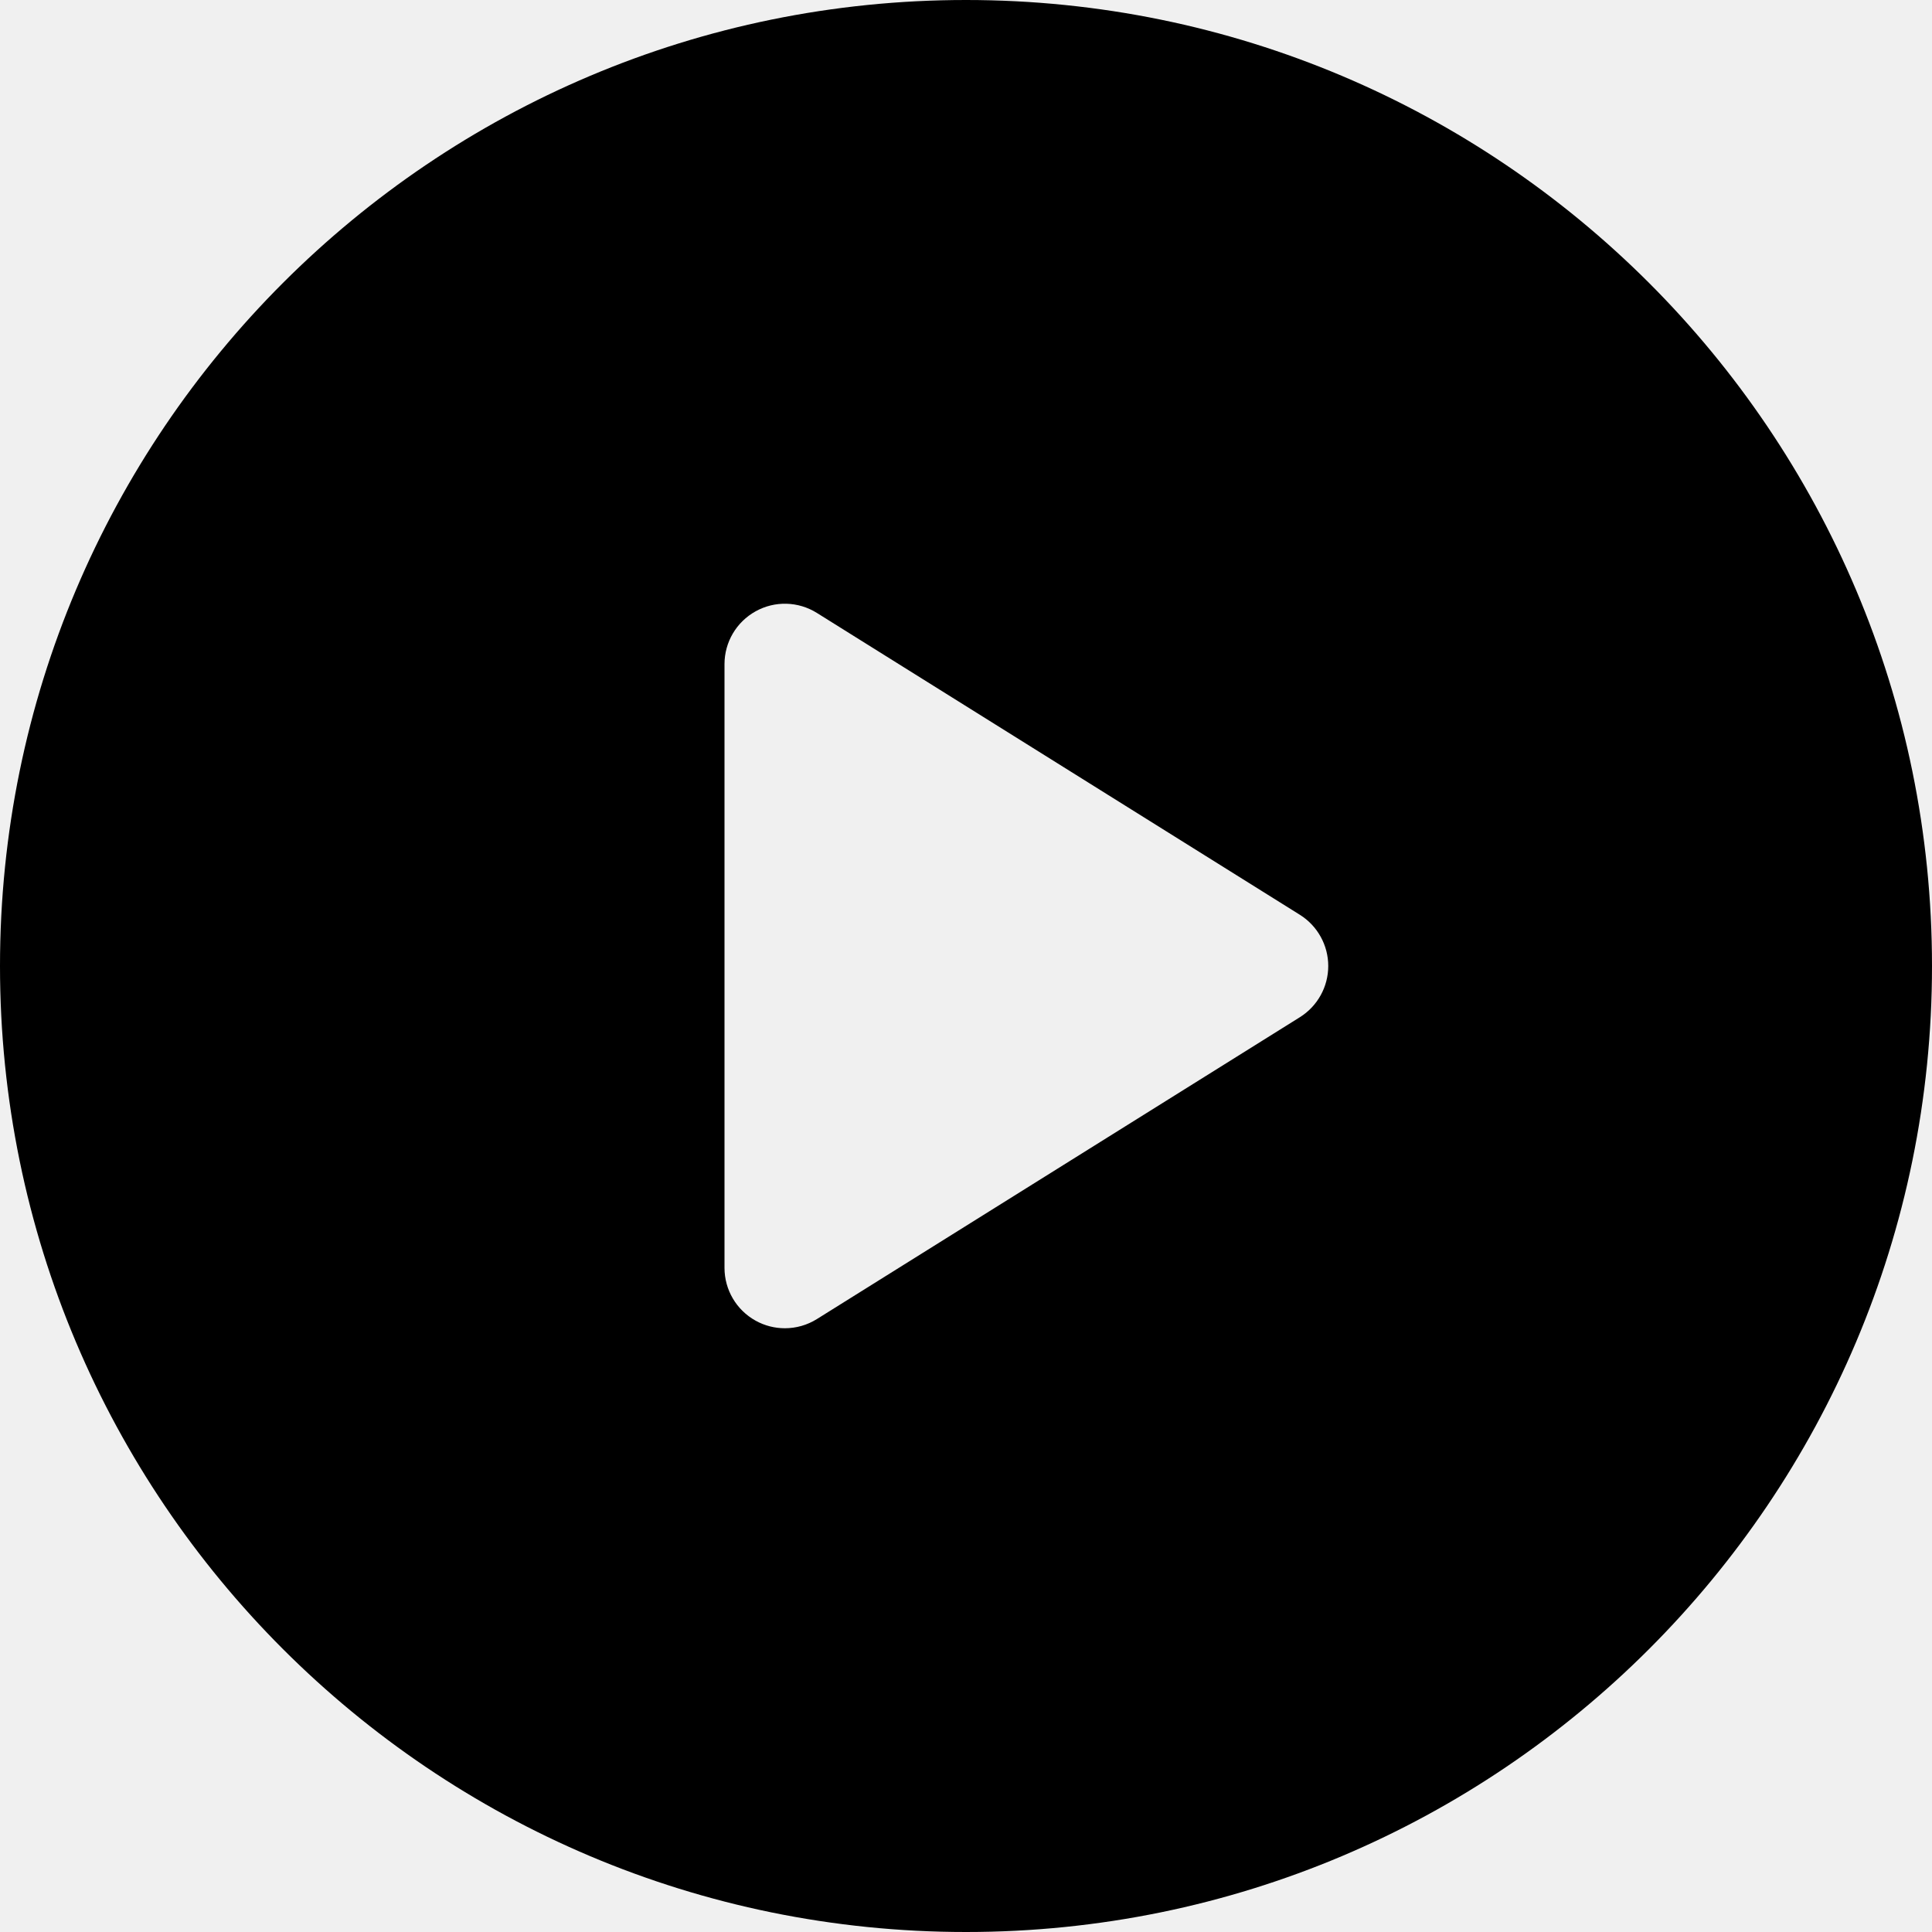
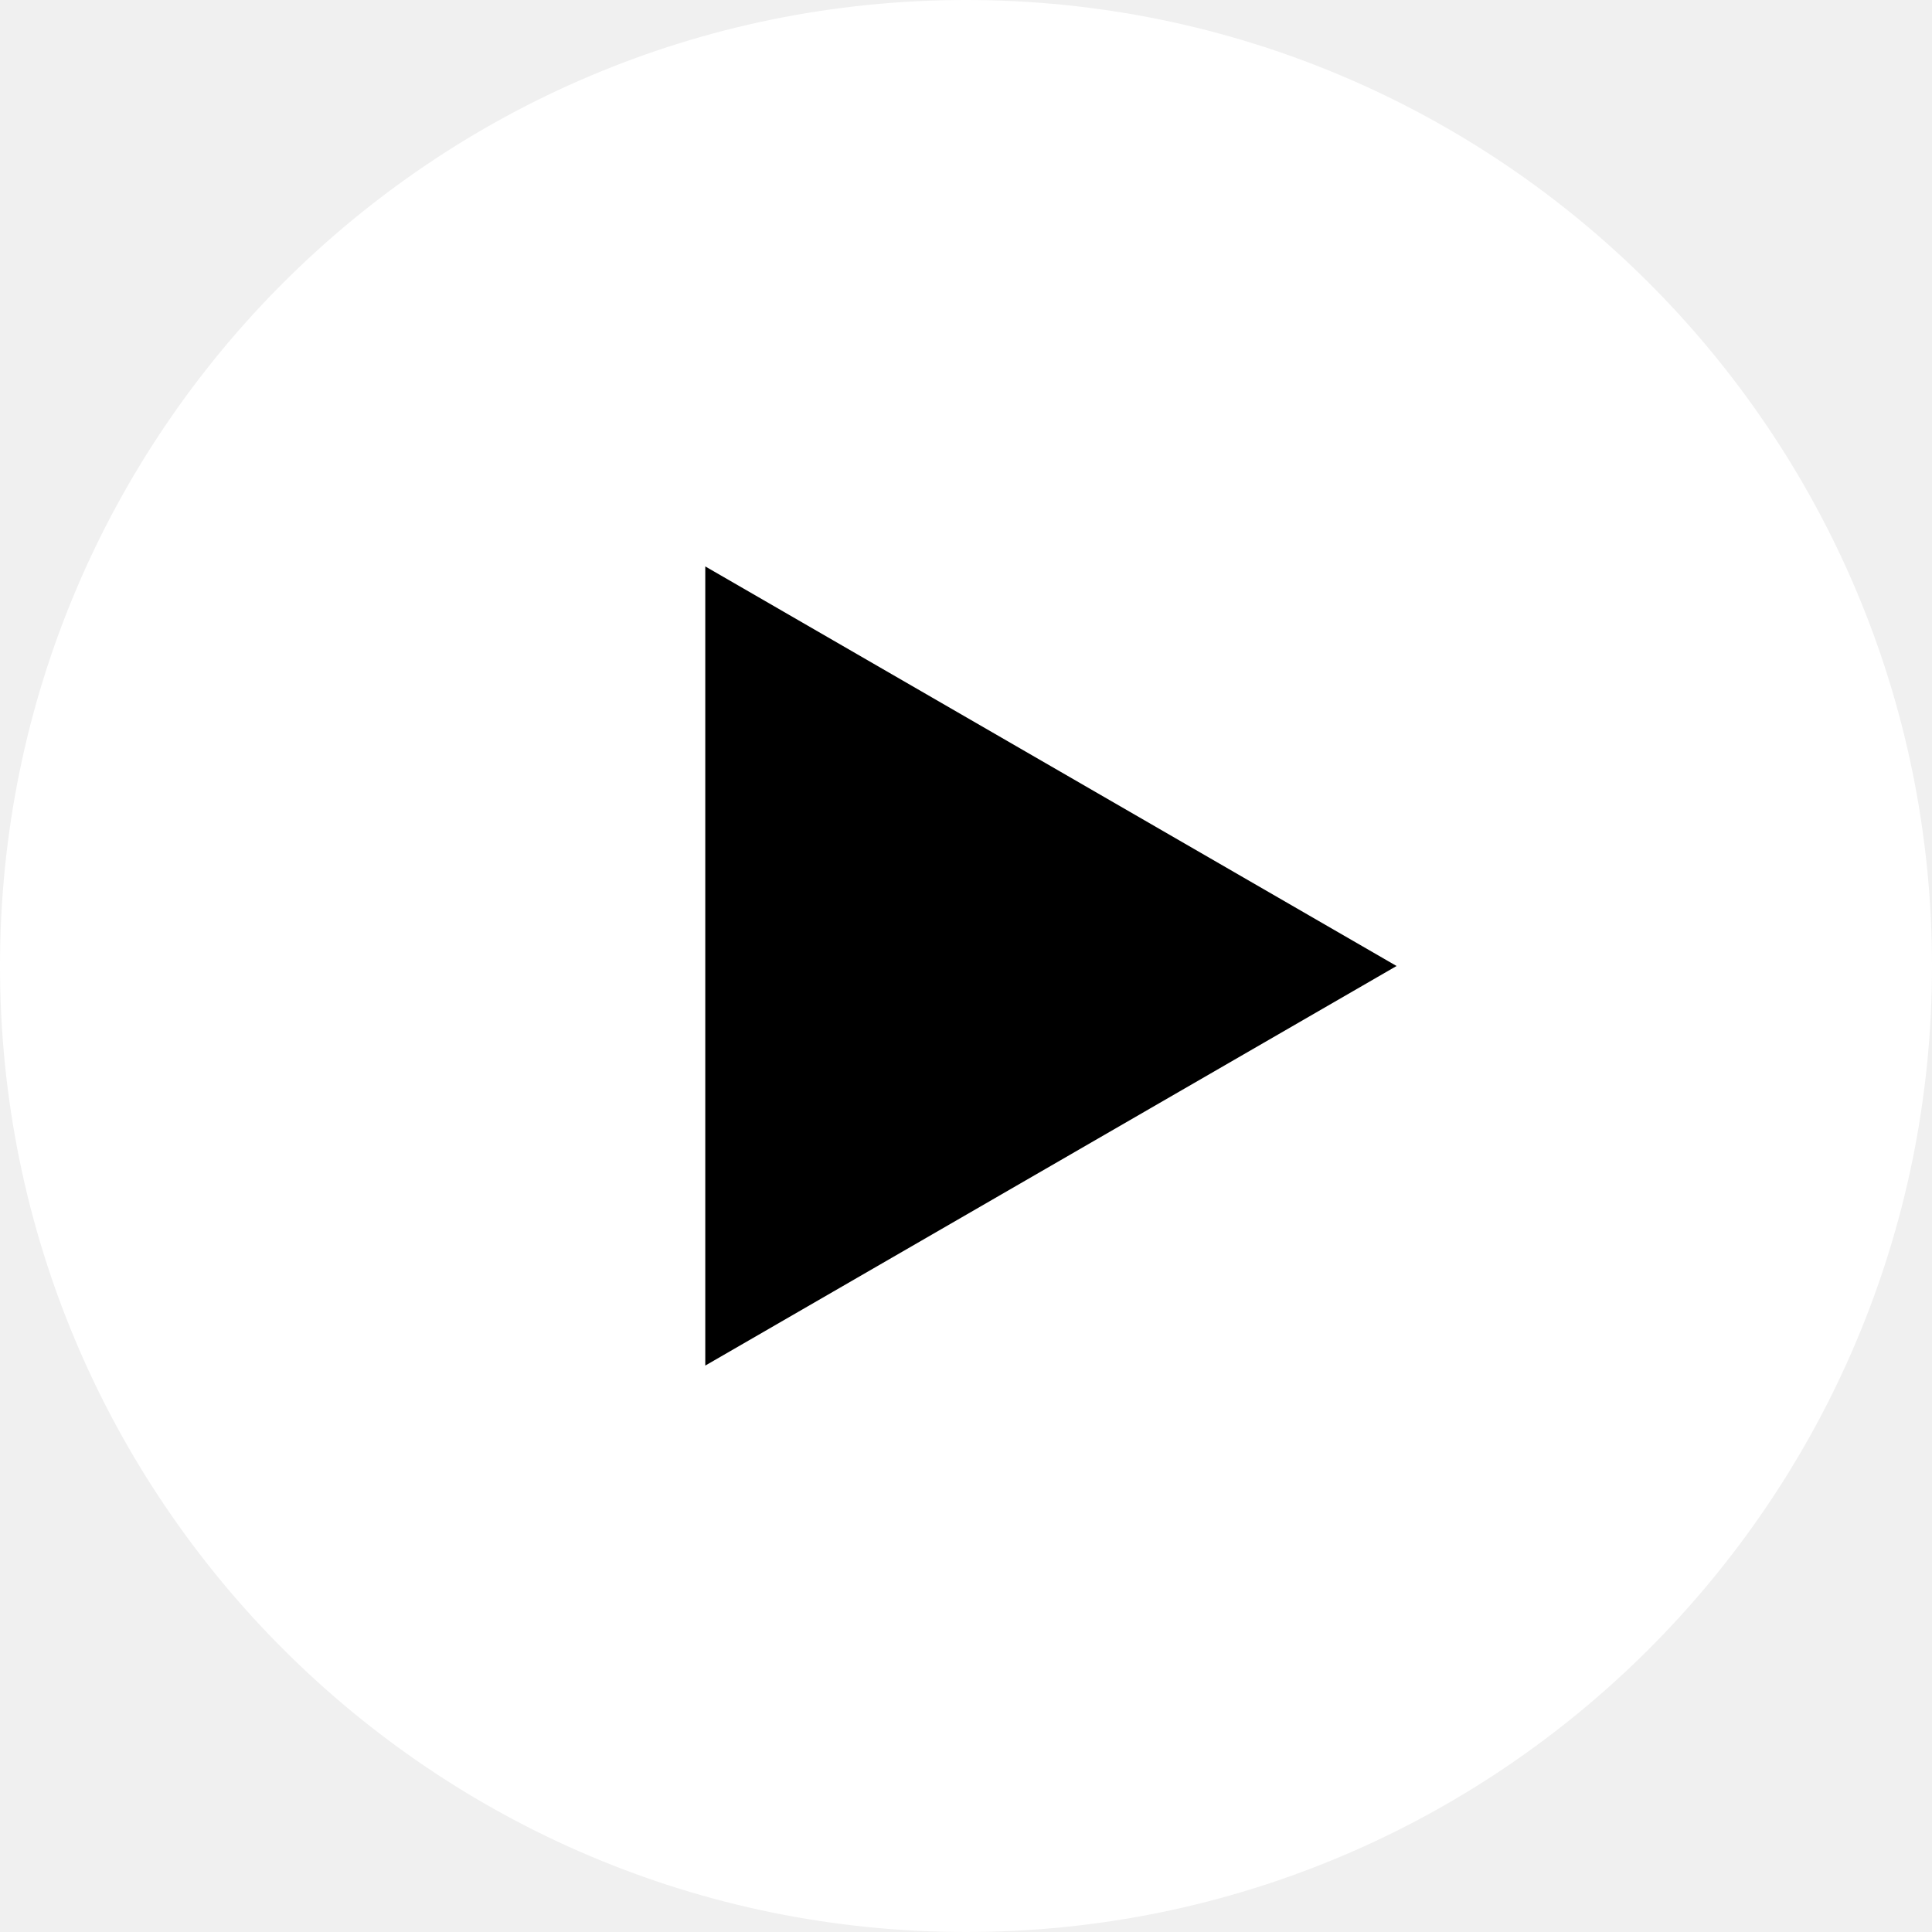
- <svg xmlns="http://www.w3.org/2000/svg" version="1.1" id="Capa_1" x="0px" y="0px" viewBox="0 0 512 512" style="enable-background:new 0 0 512 512;" xml:space="preserve">
-   <path d="M256,0C114.617,0,0,114.615,0,256s114.617,256,256,256s256-114.615,256-256S397.383,0,256,0z M344.48,269.57l-128,80  c-2.59,1.617-5.535,2.43-8.48,2.43c-2.668,0-5.34-0.664-7.758-2.008C195.156,347.172,192,341.82,192,336V176  c0-5.82,3.156-11.172,8.242-13.992c5.086-2.836,11.305-2.664,16.238,0.422l128,80c4.676,2.93,7.52,8.055,7.52,13.57  S349.156,266.641,344.48,269.57z" />
-   <g>
- </g>
-   <g>
- </g>
-   <g>
- </g>
-   <g>
- </g>
-   <g>
- </g>
-   <g>
- </g>
-   <g>
- </g>
-   <g>
- </g>
-   <g>
- </g>
-   <g>
- </g>
-   <g>
- </g>
-   <g>
- </g>
-   <g>
- </g>
-   <g>
- </g>
-   <g>
- </g>
+ <svg xmlns="http://www.w3.org/2000/svg" version="1.1" id="Layer_1" x="0px" y="0px" viewBox="219 -219 455 455" style="enable-background:new 219 -219 455 455;" xml:space="preserve">
+   <style type="text/css">
+ 	.st0{fill:#FFFFFF;}
+ </style>
+   <path class="st0" d="M446.5-219C320.9-219,219-117.1,219,8.5S320.9,236,446.5,236S674,134.1,674,8.5S572.1-219,446.5-219z   M385.1,102.6V-85.6L547.9,8.5L385.1,102.6z" />
+   <polygon class="st1" points="547.9,8.5 385.1,102.6 385.1,-85.6 " />
</svg>
